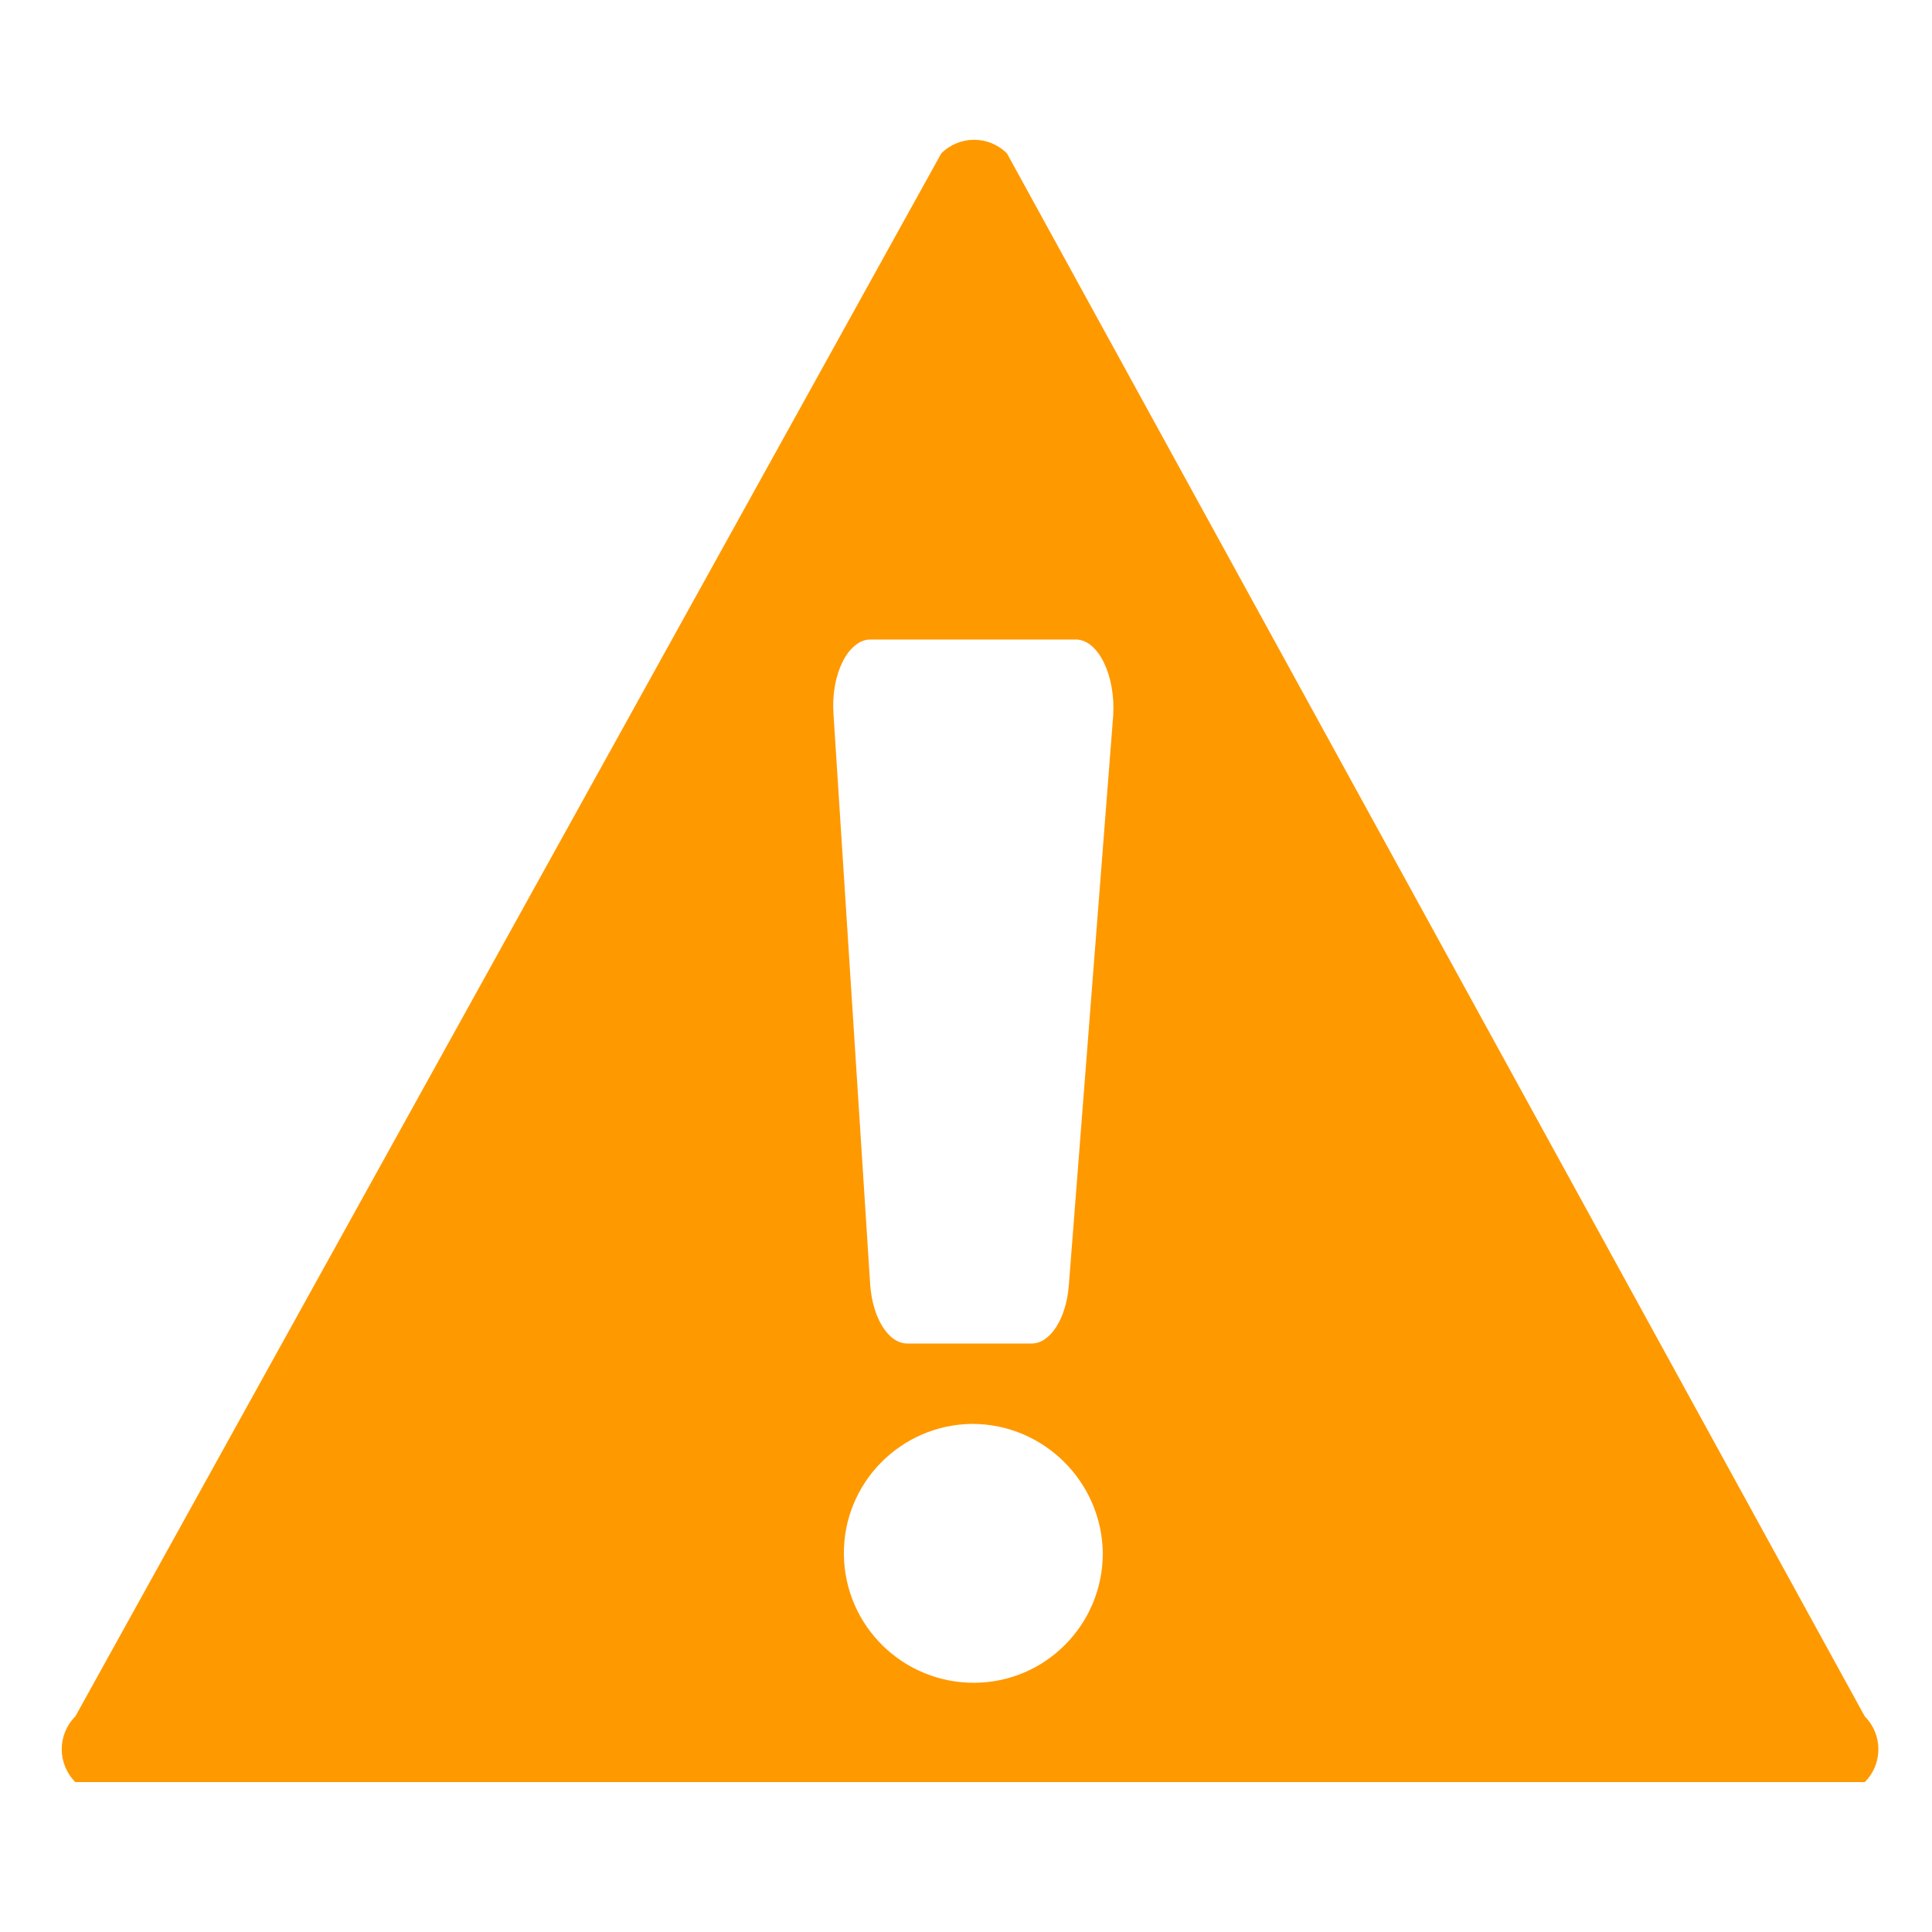
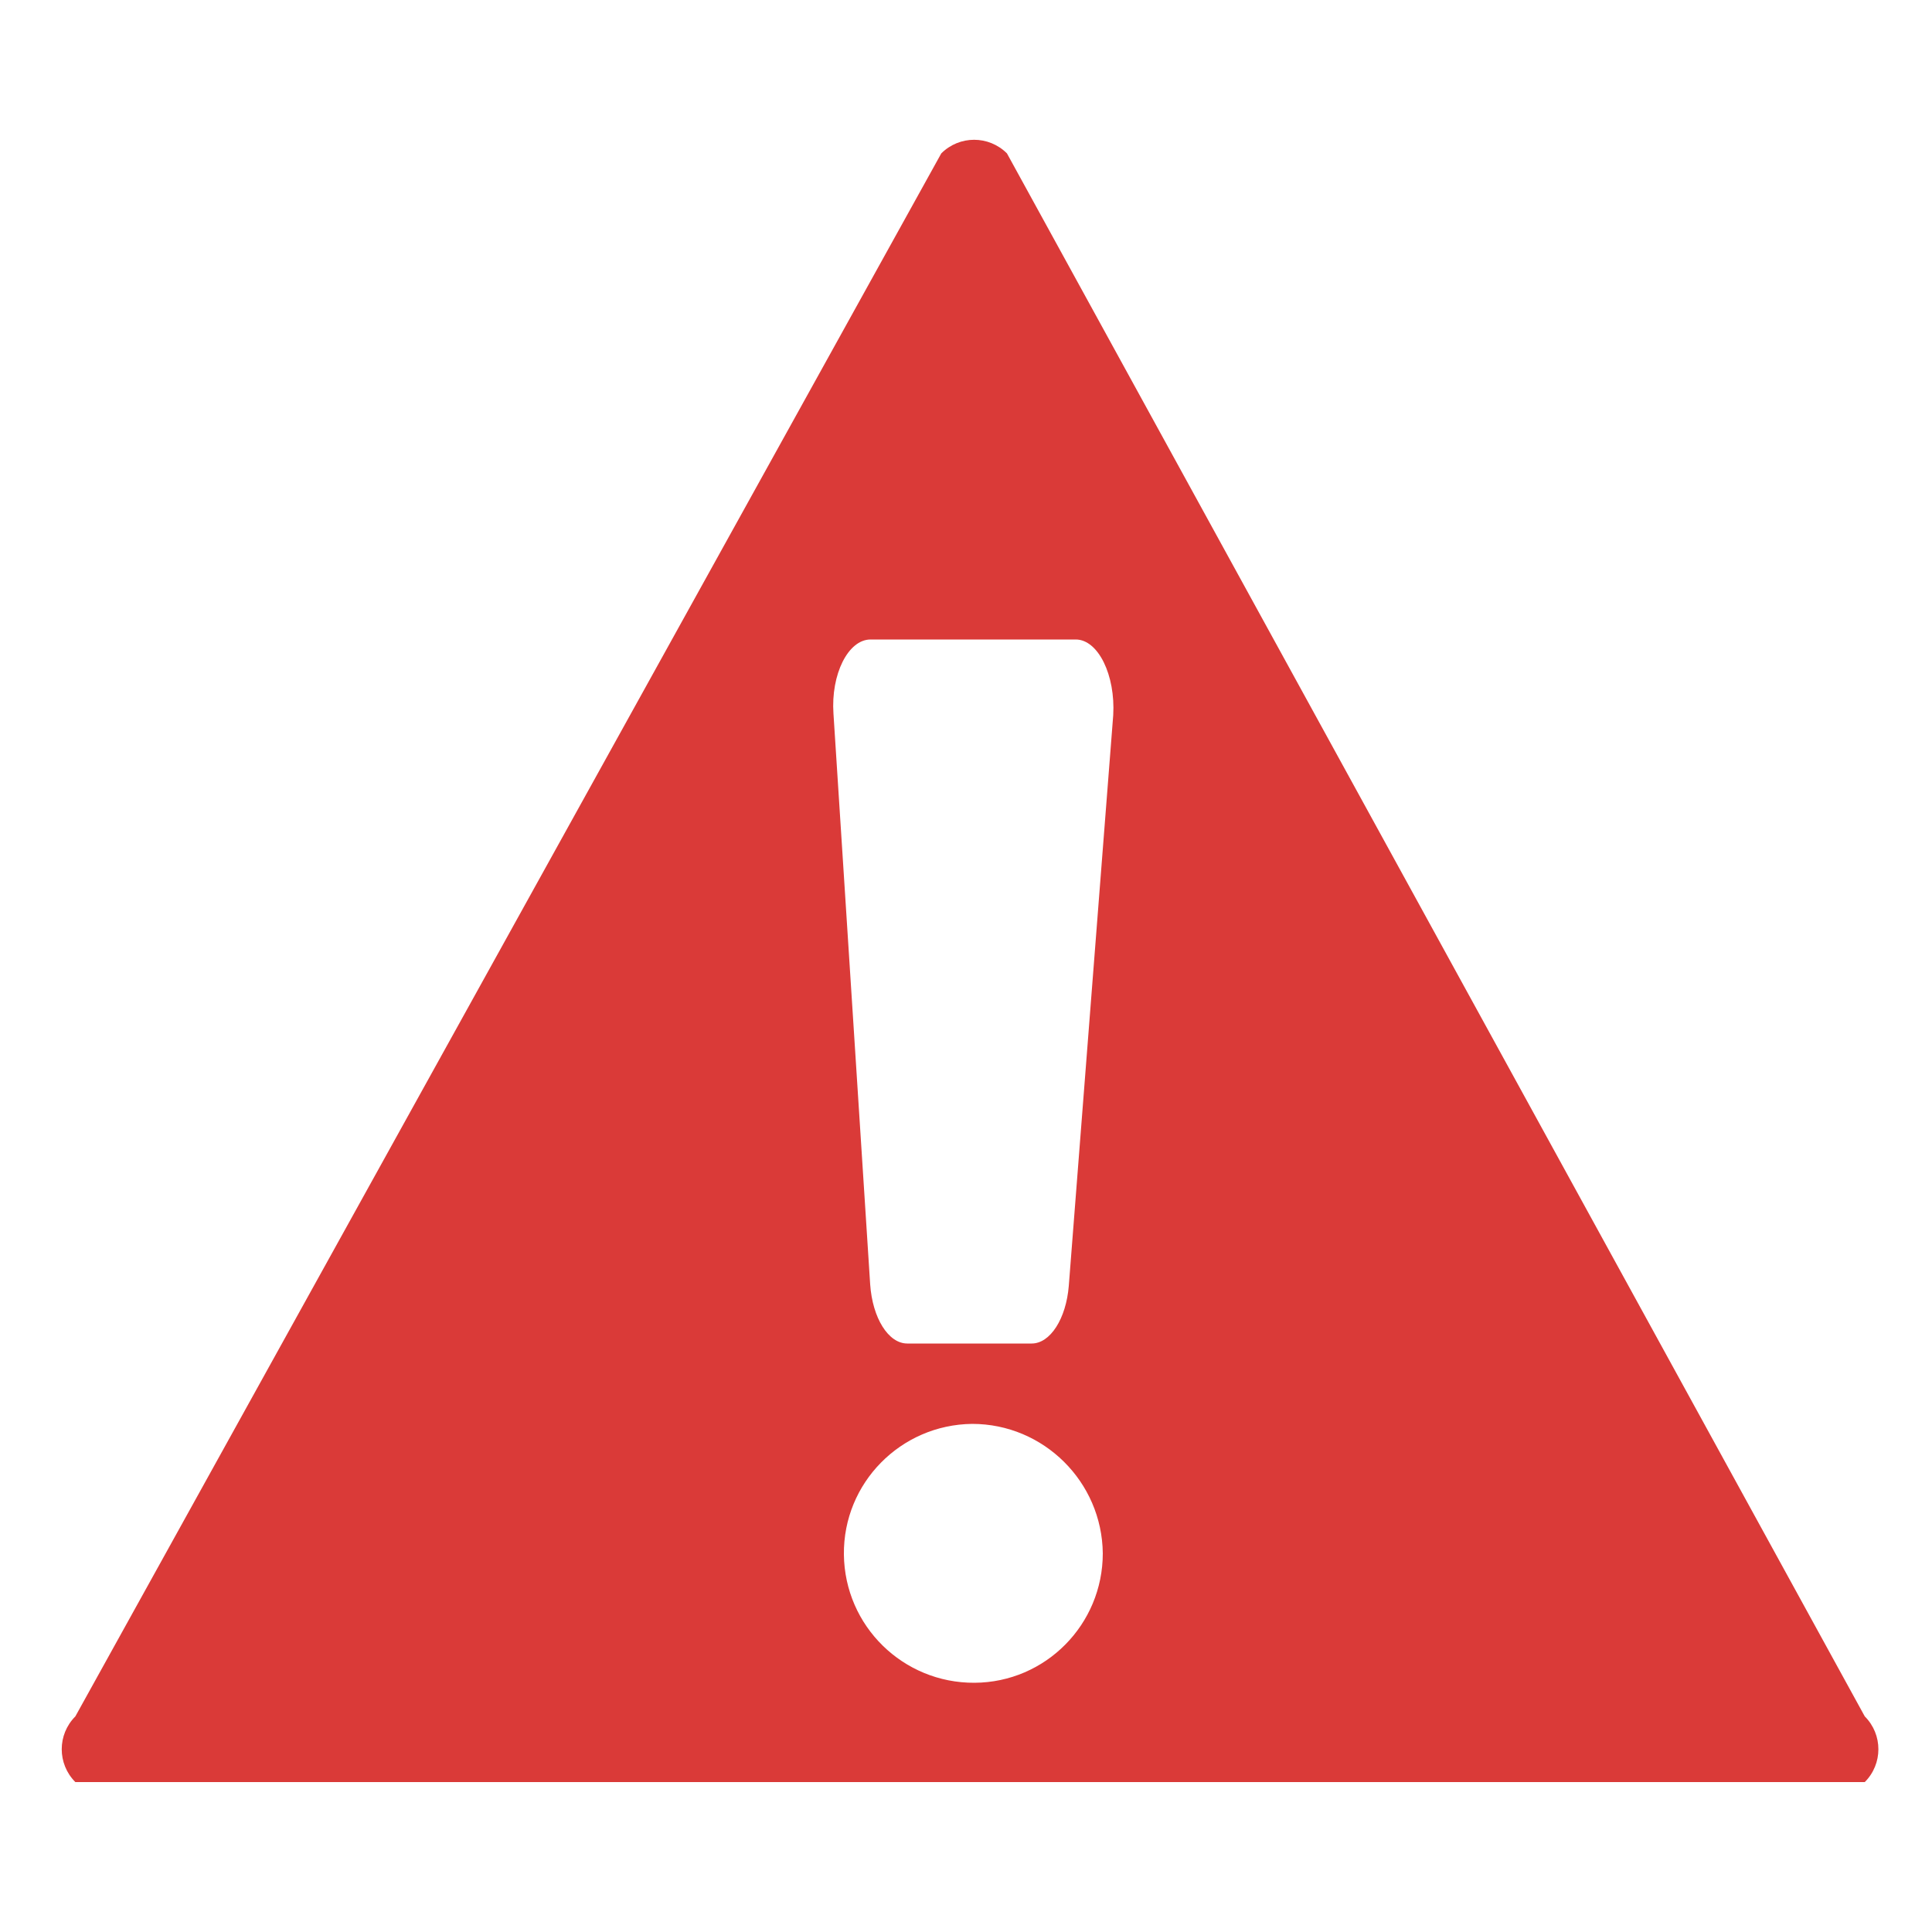
<svg xmlns="http://www.w3.org/2000/svg" version="1.1" x="0px" y="0px" viewBox="0 0 500 500" style="enable-background:new 0 0 500 500;" xml:space="preserve">
  <style type="text/css">
- 	.st0{fill:#FF9900;}
+ 	.st0{fill:#da3a38;}
</style>
  <path class="st0" d="M482.6,444.2l-222-404.5c-4.7-4.7-12.3-4.7-17,0L19.5,444.2c-4.7,4.7-4.7,12.3,0,17h463.1  C487.3,456.5,487.3,448.9,482.6,444.2z M252.2,435.5c-18.5,0.1-33.6-14.7-33.8-33.2s14.7-33.6,33.2-33.8c18.5,0,33.6,15,33.8,33.5  C285.4,420.4,270.6,435.4,252.2,435.5z M288.1,185.1l-11.5,147.7c-0.7,8.5-4.8,14.9-9.6,14.9h-32.2c-4.9,0-9-6.6-9.6-15.3  l-9.5-147.7c-0.7-10.2,3.8-19.2,9.6-19.2h53.1C284.2,165.5,288.7,174.7,288.1,185.1z" />
</svg>
